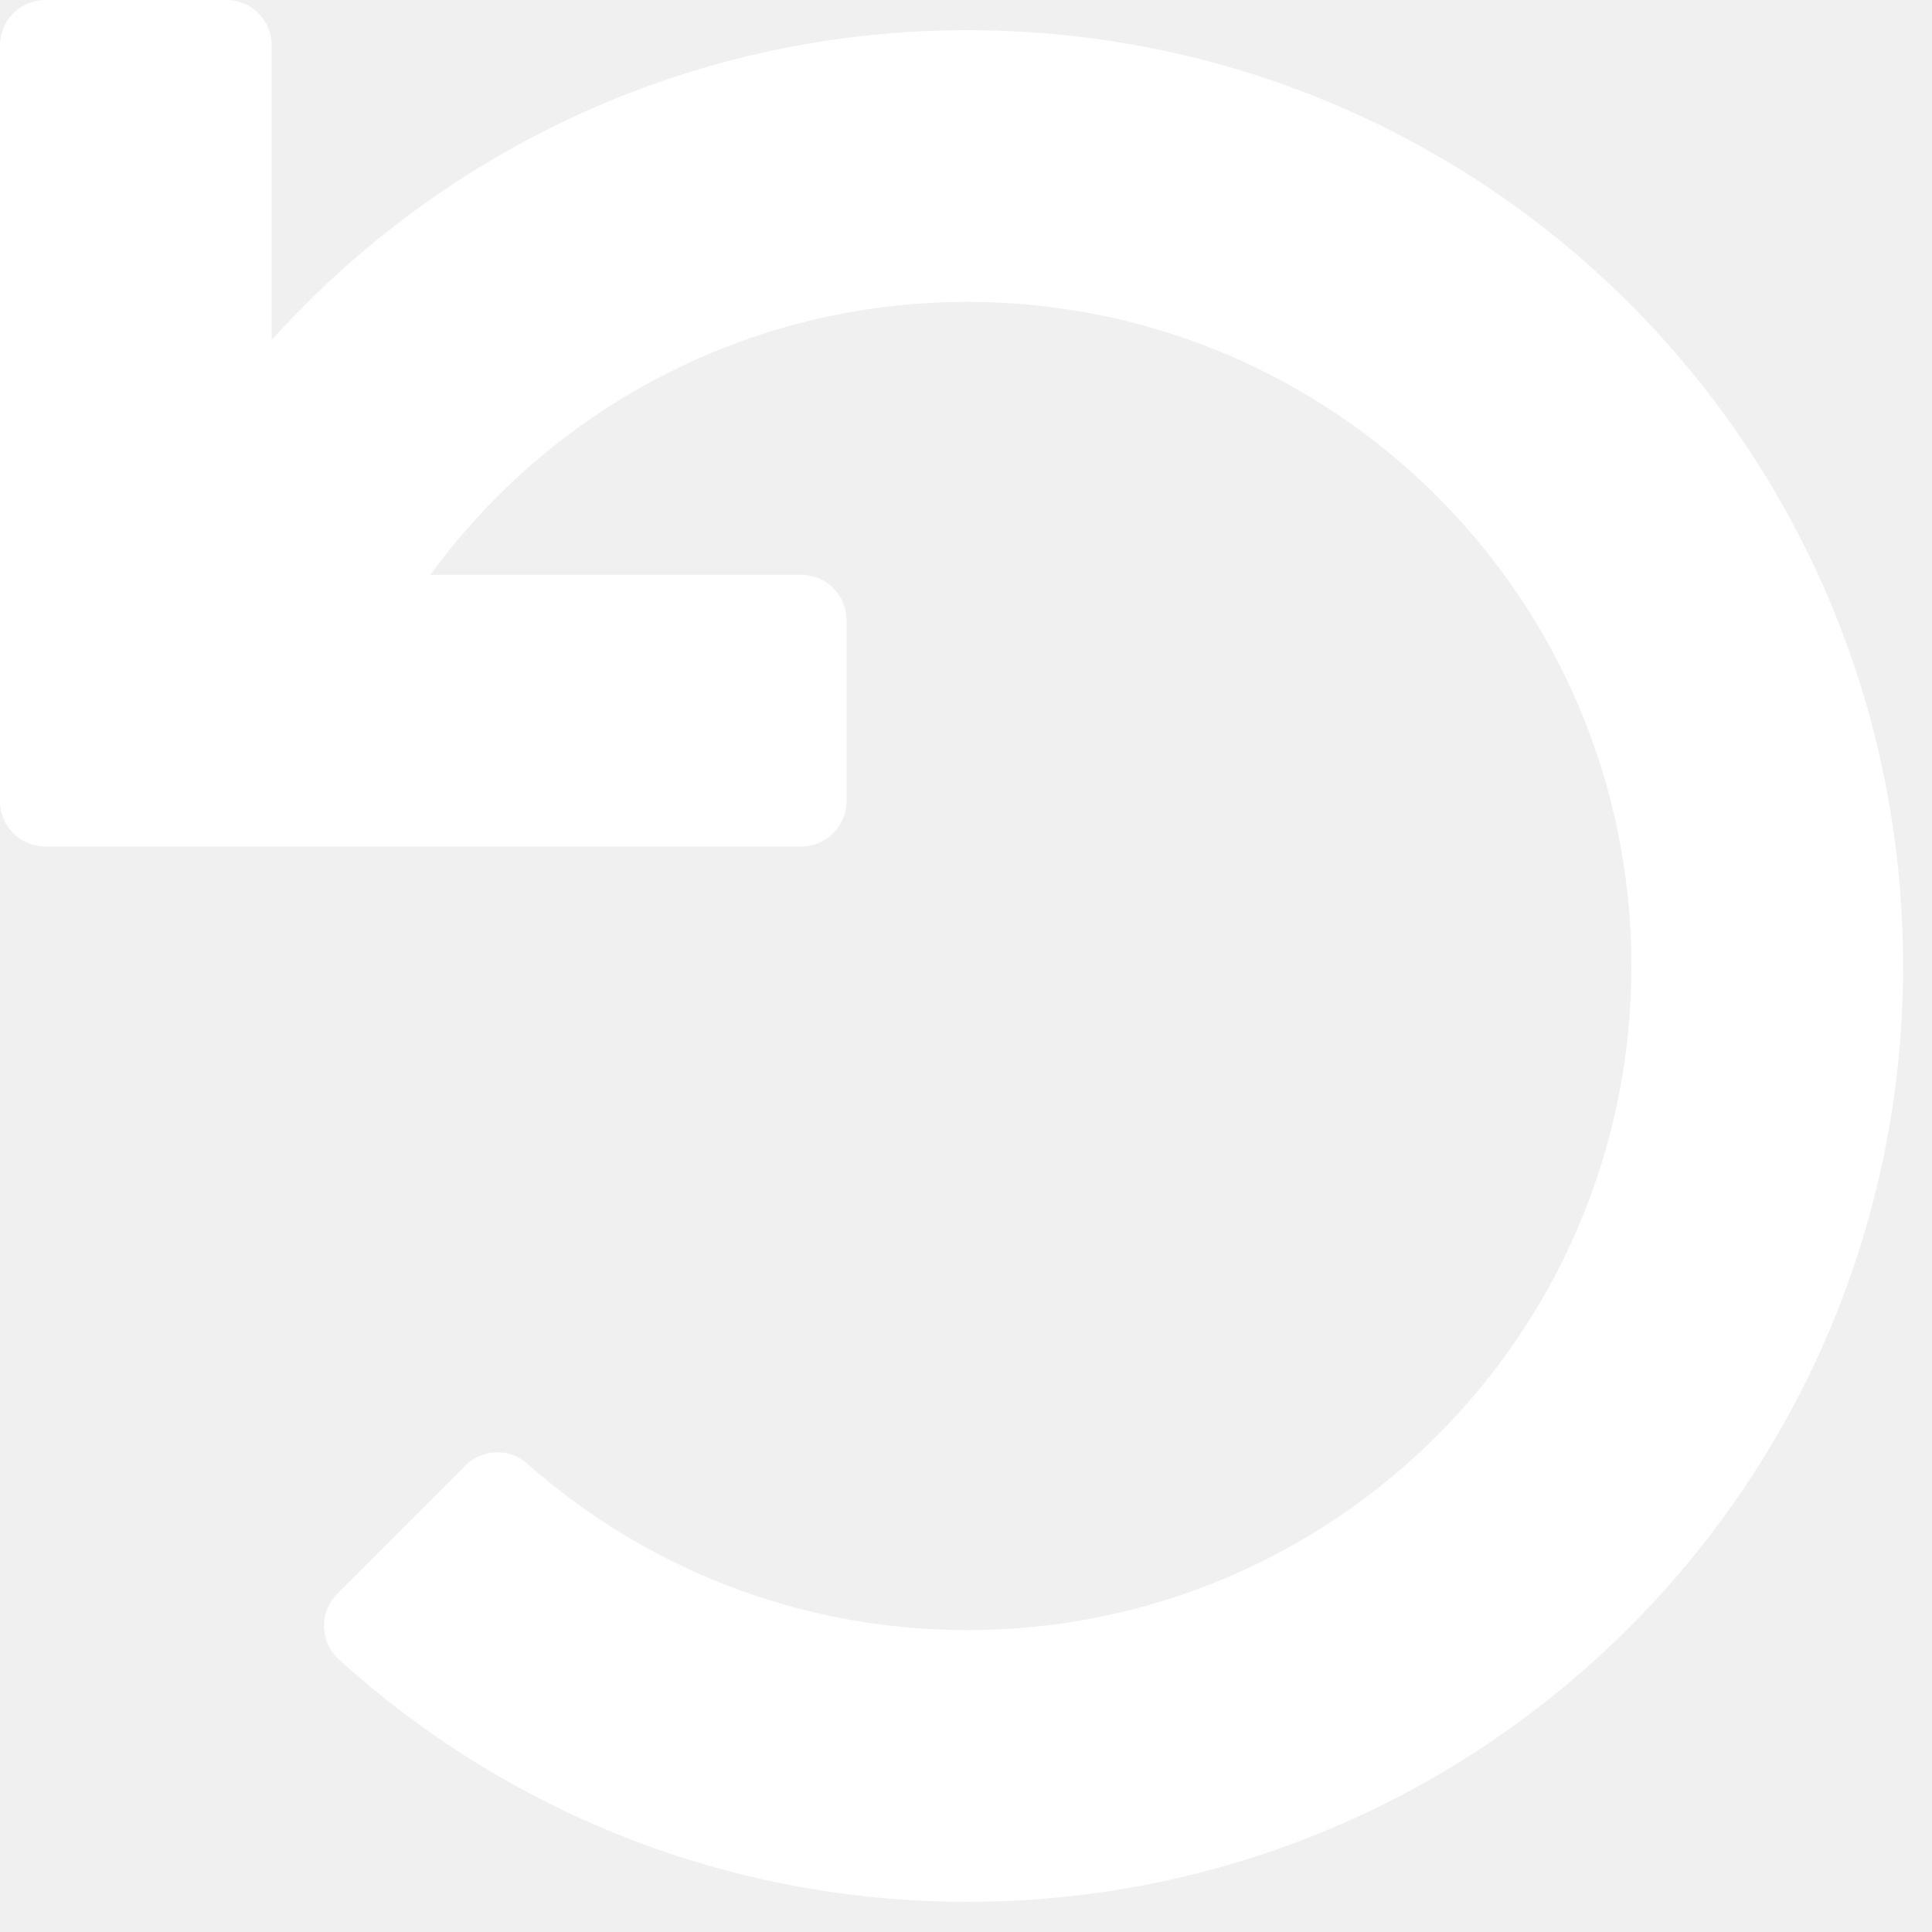
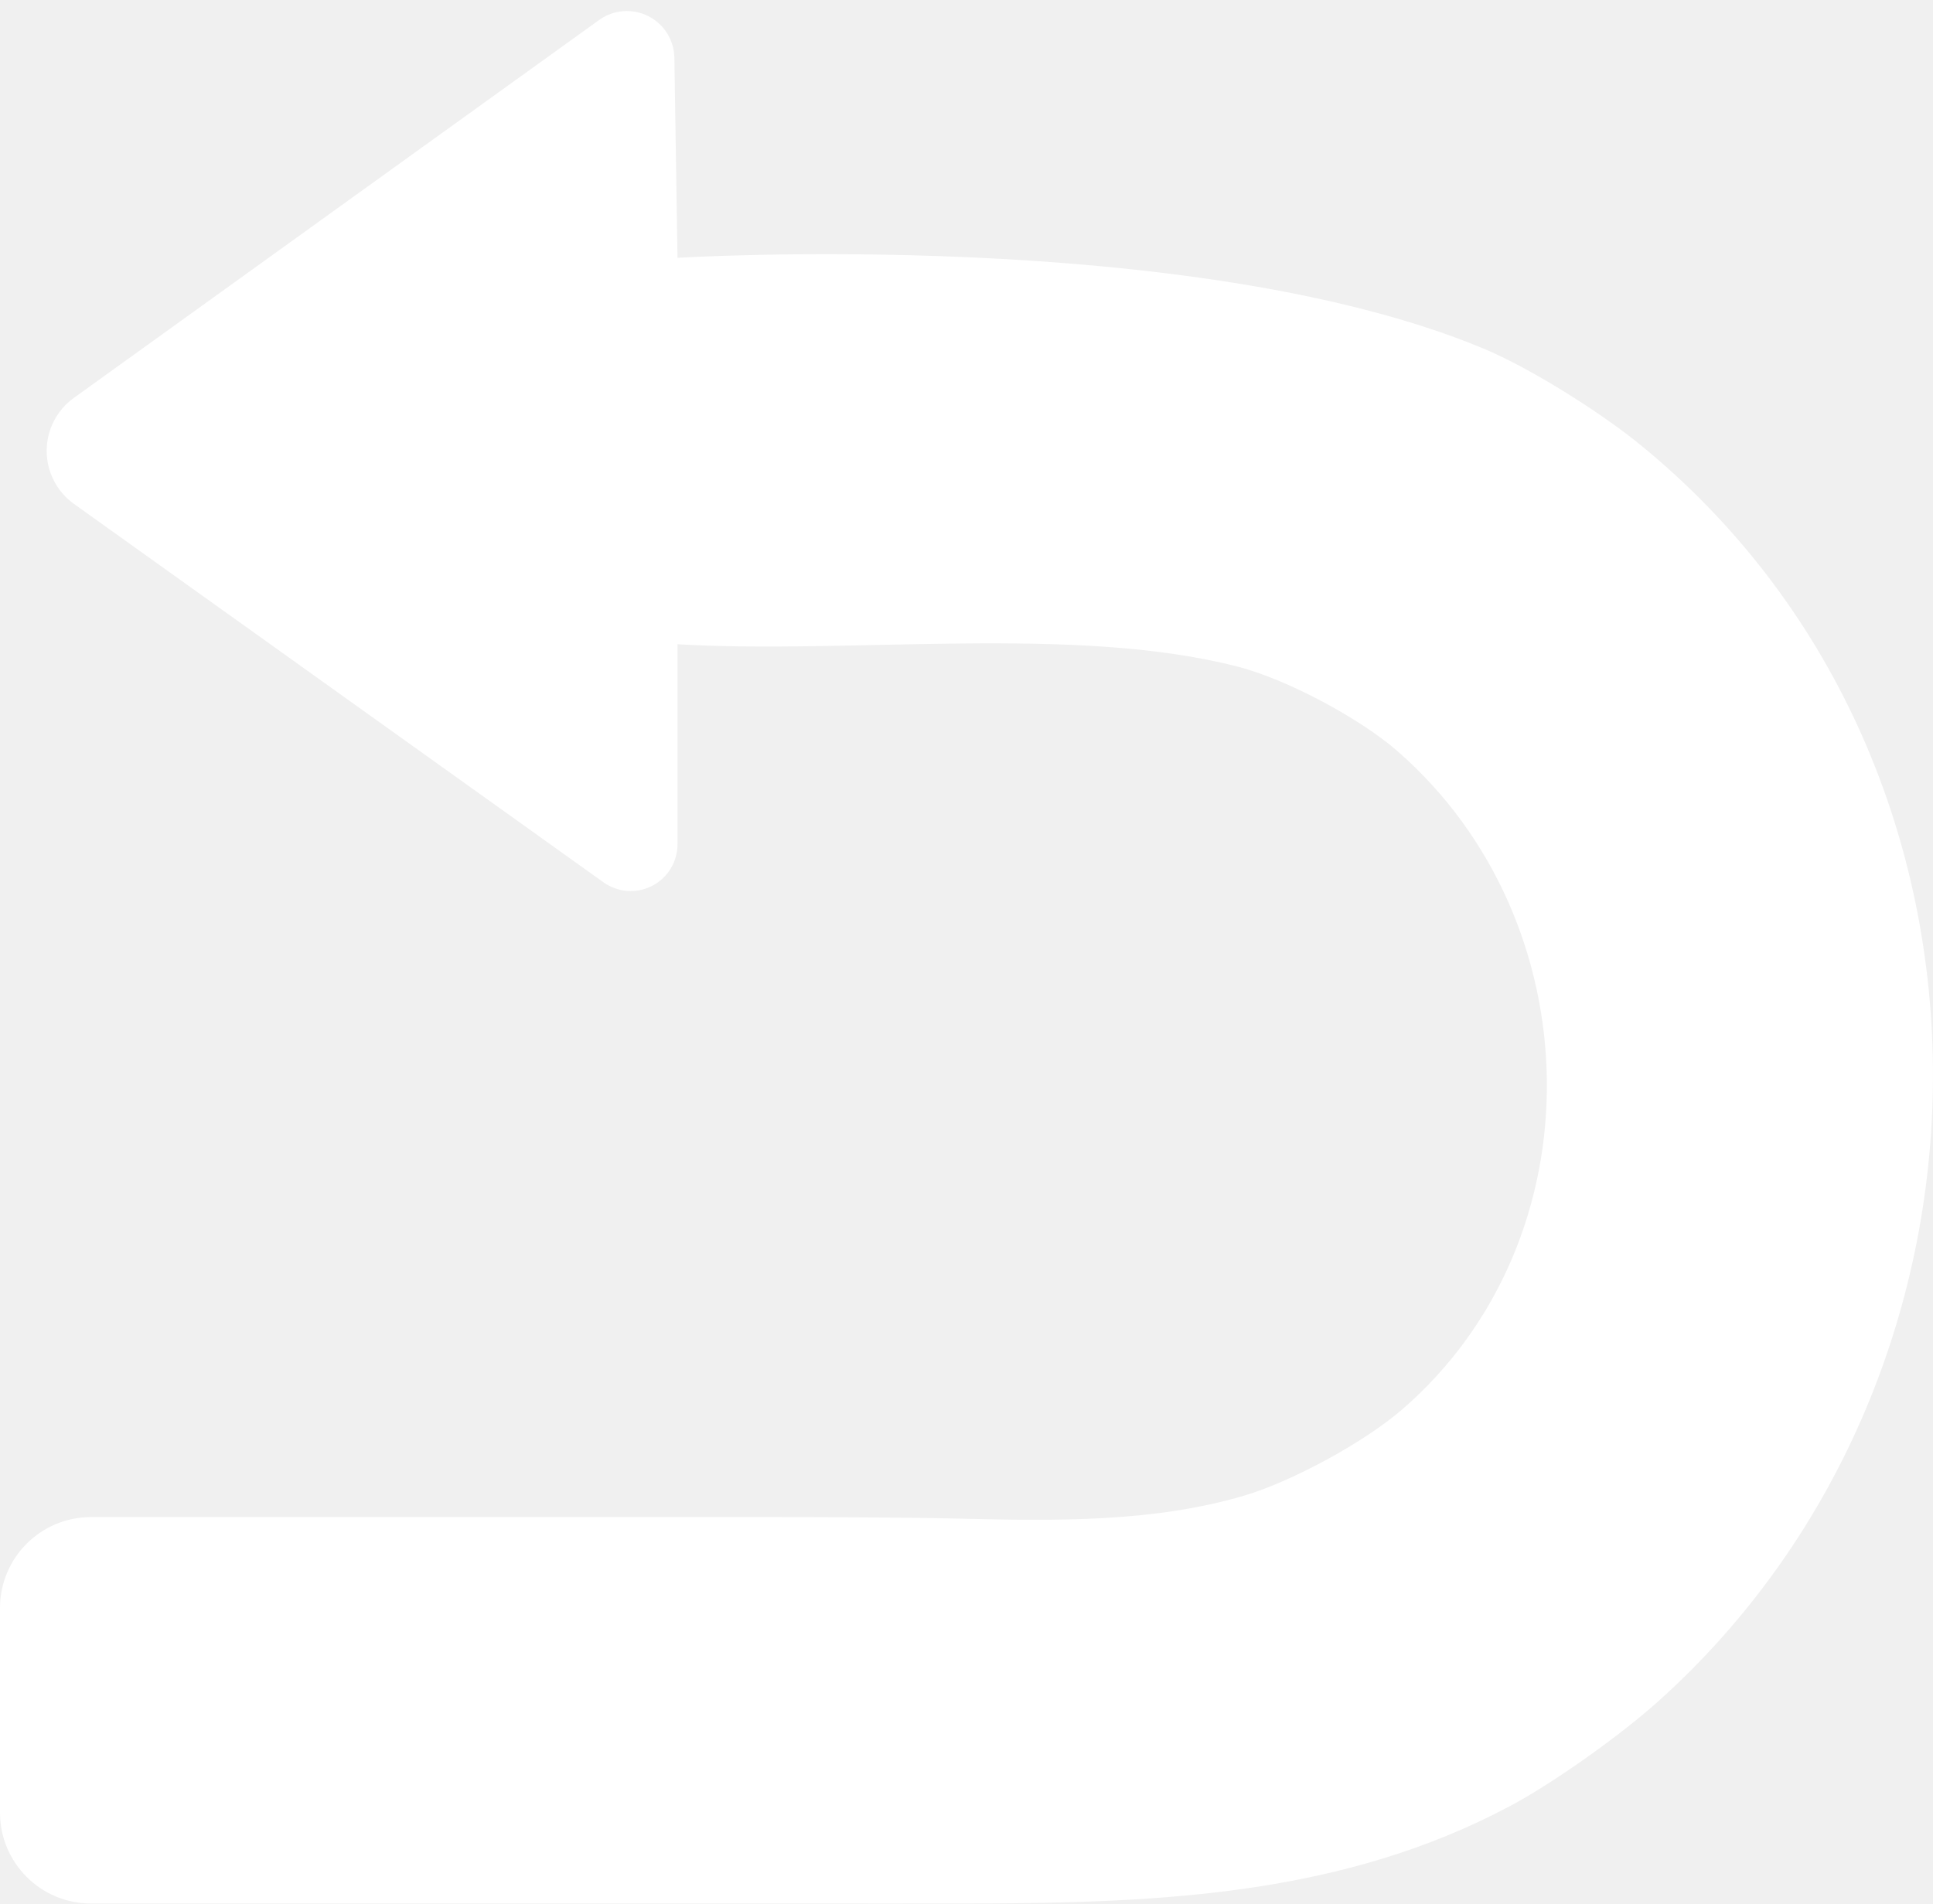
- <svg xmlns="http://www.w3.org/2000/svg" id="svg4" version="1.1" viewBox="0 0 512 512" height="512px" width="512px">
-   <defs id="defs8" />
-   <path style="fill:#ffffff;fill-opacity:1" id="path2" d="M212.333 224.333H12c-6.627 0-12-5.373-12-12V12C0 5.373 5.373 0 12 0h48c6.627 0 12 5.373 12 12v78.112C117.773 39.279 184.26 7.47 258.175 8.007c136.906.994 246.448 111.623 246.157 248.532C504.041 393.258 393.12 504 256.333 504c-64.089 0-122.496-24.313-166.51-64.215-5.099-4.622-5.334-12.554-.467-17.42l33.967-33.967c4.474-4.474 11.662-4.717 16.401-.525C170.76 415.336 211.58 432 256.333 432c97.268 0 176-78.716 176-176 0-97.267-78.716-176-176-176-58.496 0-110.28 28.476-142.274 72.333h98.274c6.627 0 12 5.373 12 12v48c0 6.627-5.373 12-12 12z" />
+ <svg xmlns="http://www.w3.org/2000/svg" id="svg8" version="1.1" viewBox="0 0 112.478 110.787" height="110.787mm" width="112.478mm">
+   <defs id="defs2">
+     </defs>
+   <g transform="translate(-33.38712,-79.03604)" id="layer1">
+     <path id="path847" d="m 68.25,80.199 -30.568,21.997 a 3.795,3.795 89.909 0 0 0.01,6.168 l 30.813,22.024 a 2.722,2.722 152.778 0 0 4.305,-2.215 v -11.642 c 10.111,0.602 23.109,-1.157 32.635,1.313 2.822,0.732 7.061,2.99 9.258,4.908 11.346,9.902 11.74,28.382 0.281,38.309 -2.205,1.91 -6.422,4.204 -9.22,5.027 -5.29,1.557 -10.95,1.466 -16.551,1.332 -2.921,-0.07 -7.66,-0.089 -10.582,-0.089 H 38.679 a 5.292,5.292 135 0 0 -5.292,5.292 v 11.906 a 5.292,5.292 45 0 0 5.292,5.292 h 41.01 c 2.923,0 7.661,0.01 10.583,-3.4e-4 10.85,-0.038 21.308,-0.531 30.958,-5.659 2.579,-1.37 6.45,-4.138 8.625,-6.088 21.507,-19.273 21.562,-54.895 -1.157,-73.259 -2.272,-1.836 -6.304,-4.375 -8.999,-5.496 -17.105,-7.113 -46.89,-5.277 -46.89,-5.277 L 72.628,82.399 a 2.764,2.764 26.683 0 0 -4.378,-2.2 z" style="fill:#ffffff;fill-opacity:1;stroke:none;stroke-width:1" />
+   </g>
</svg>
